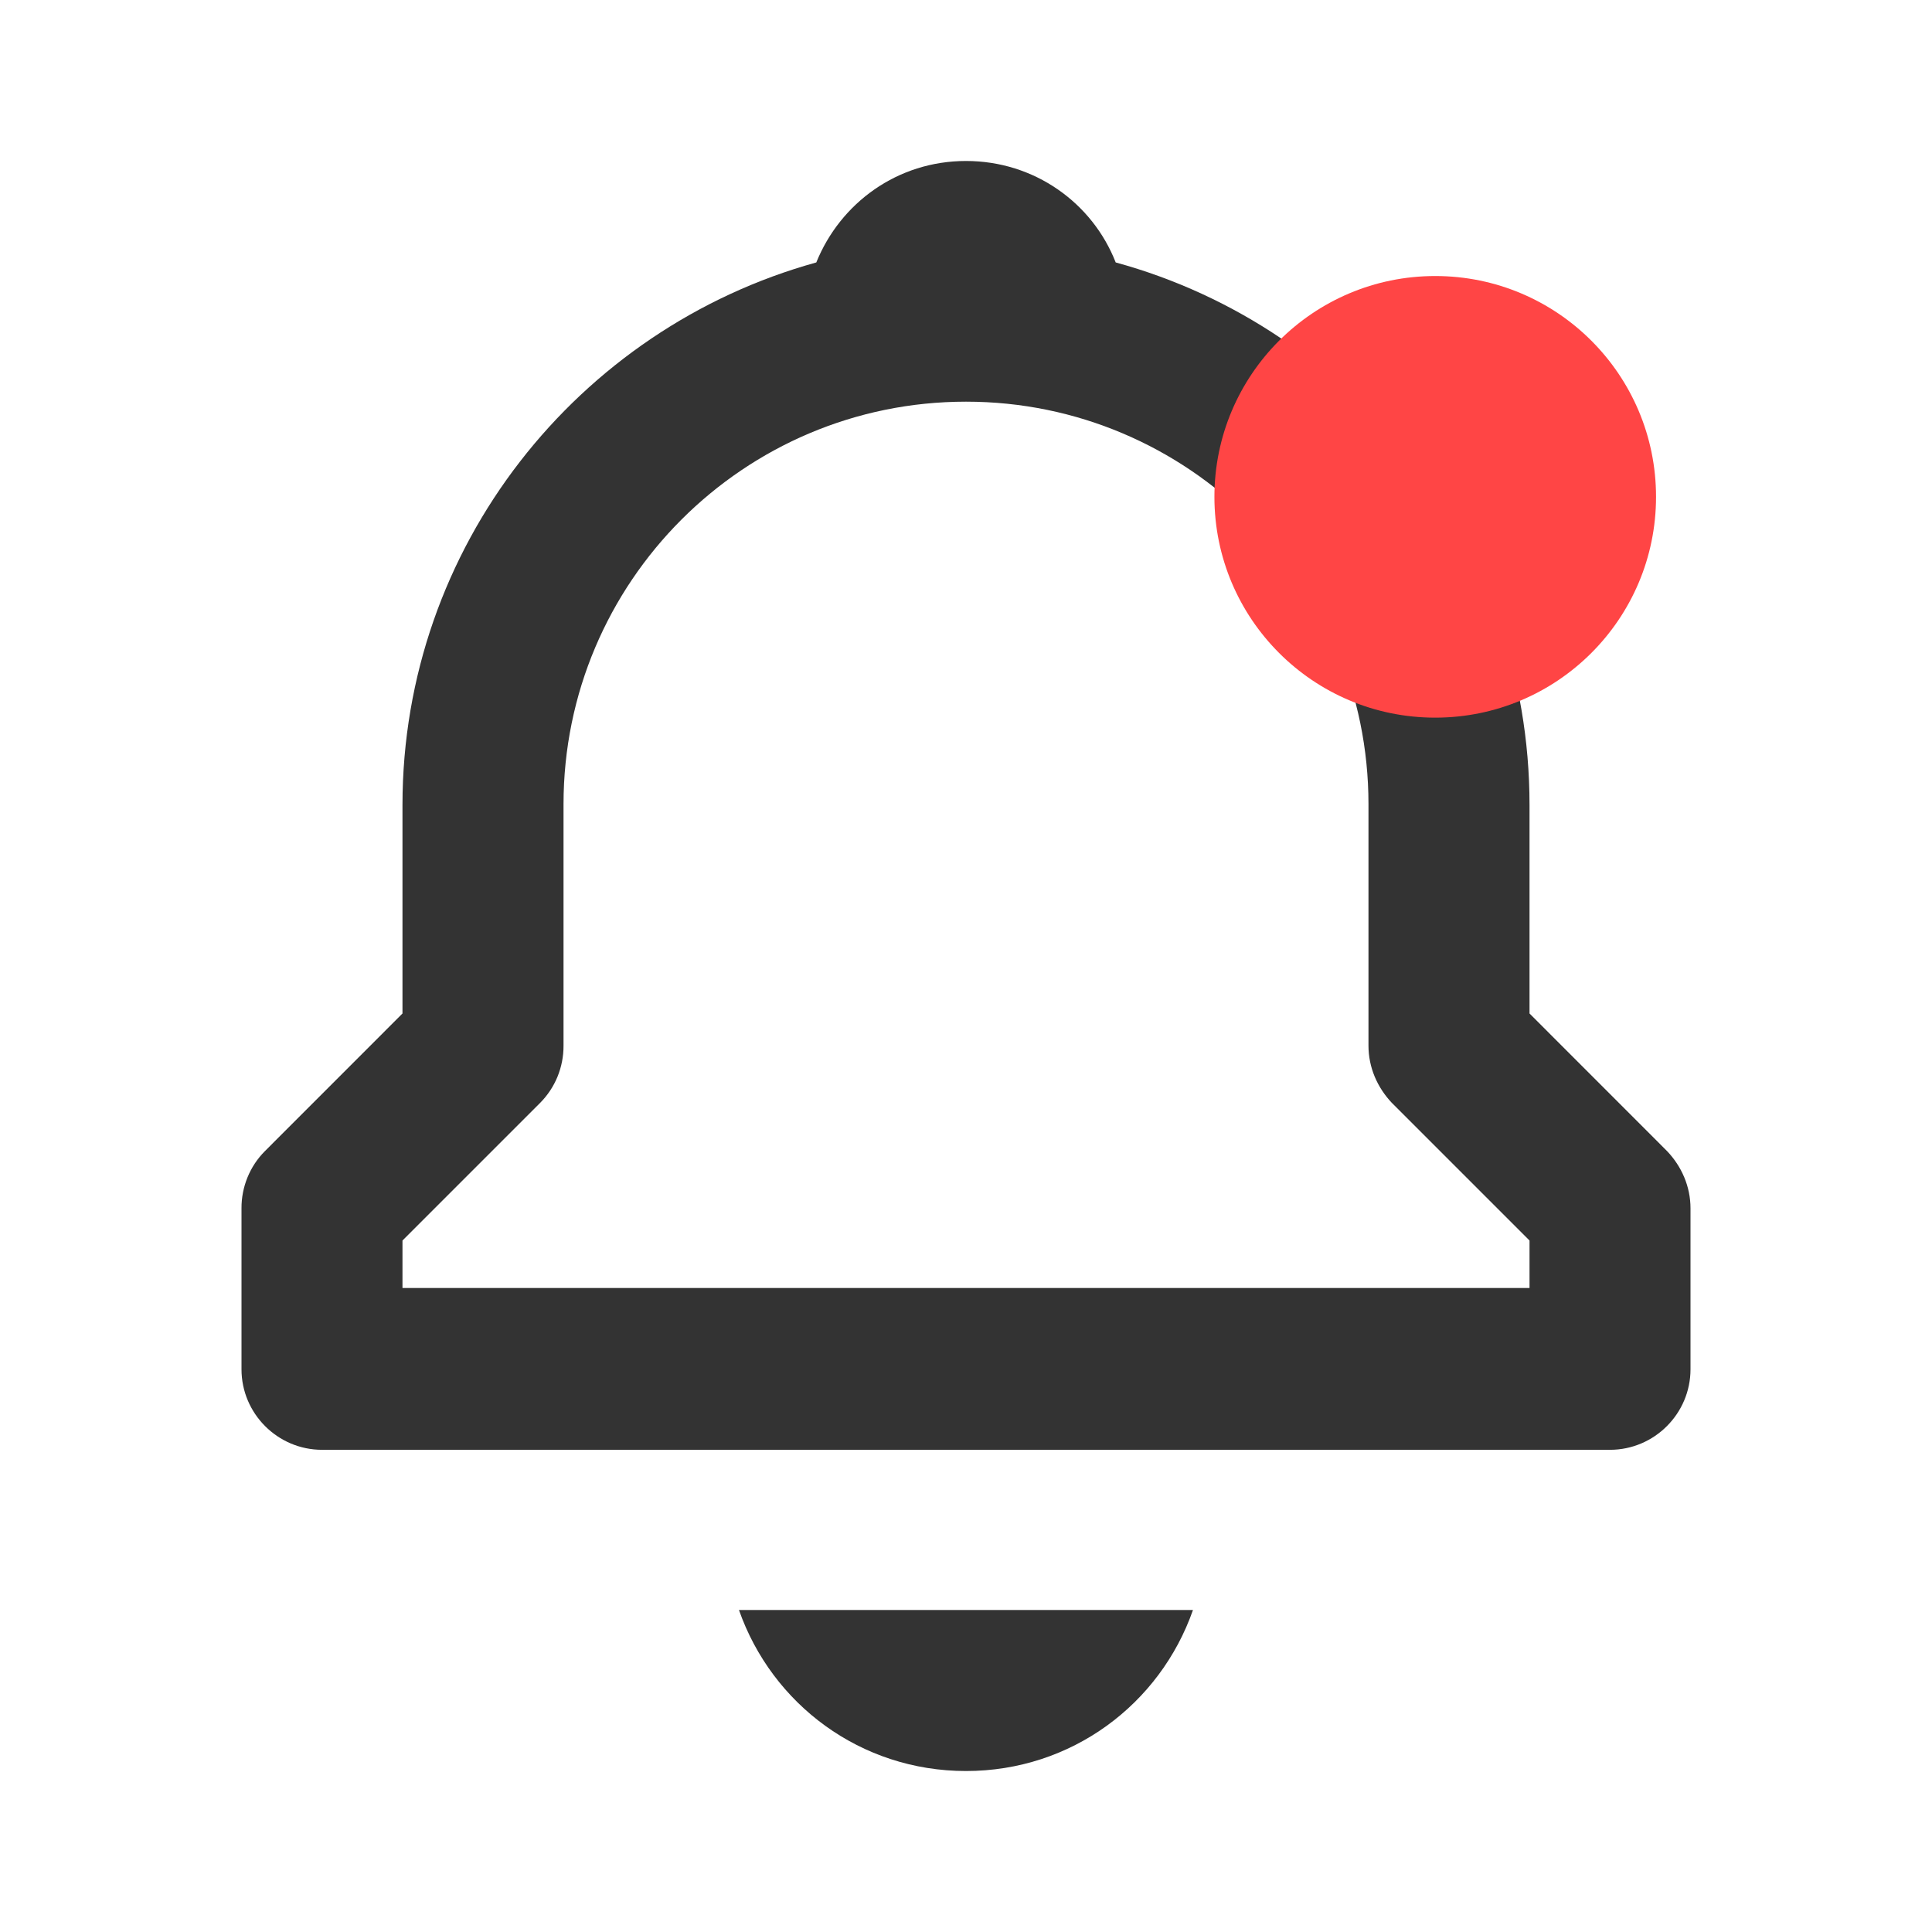
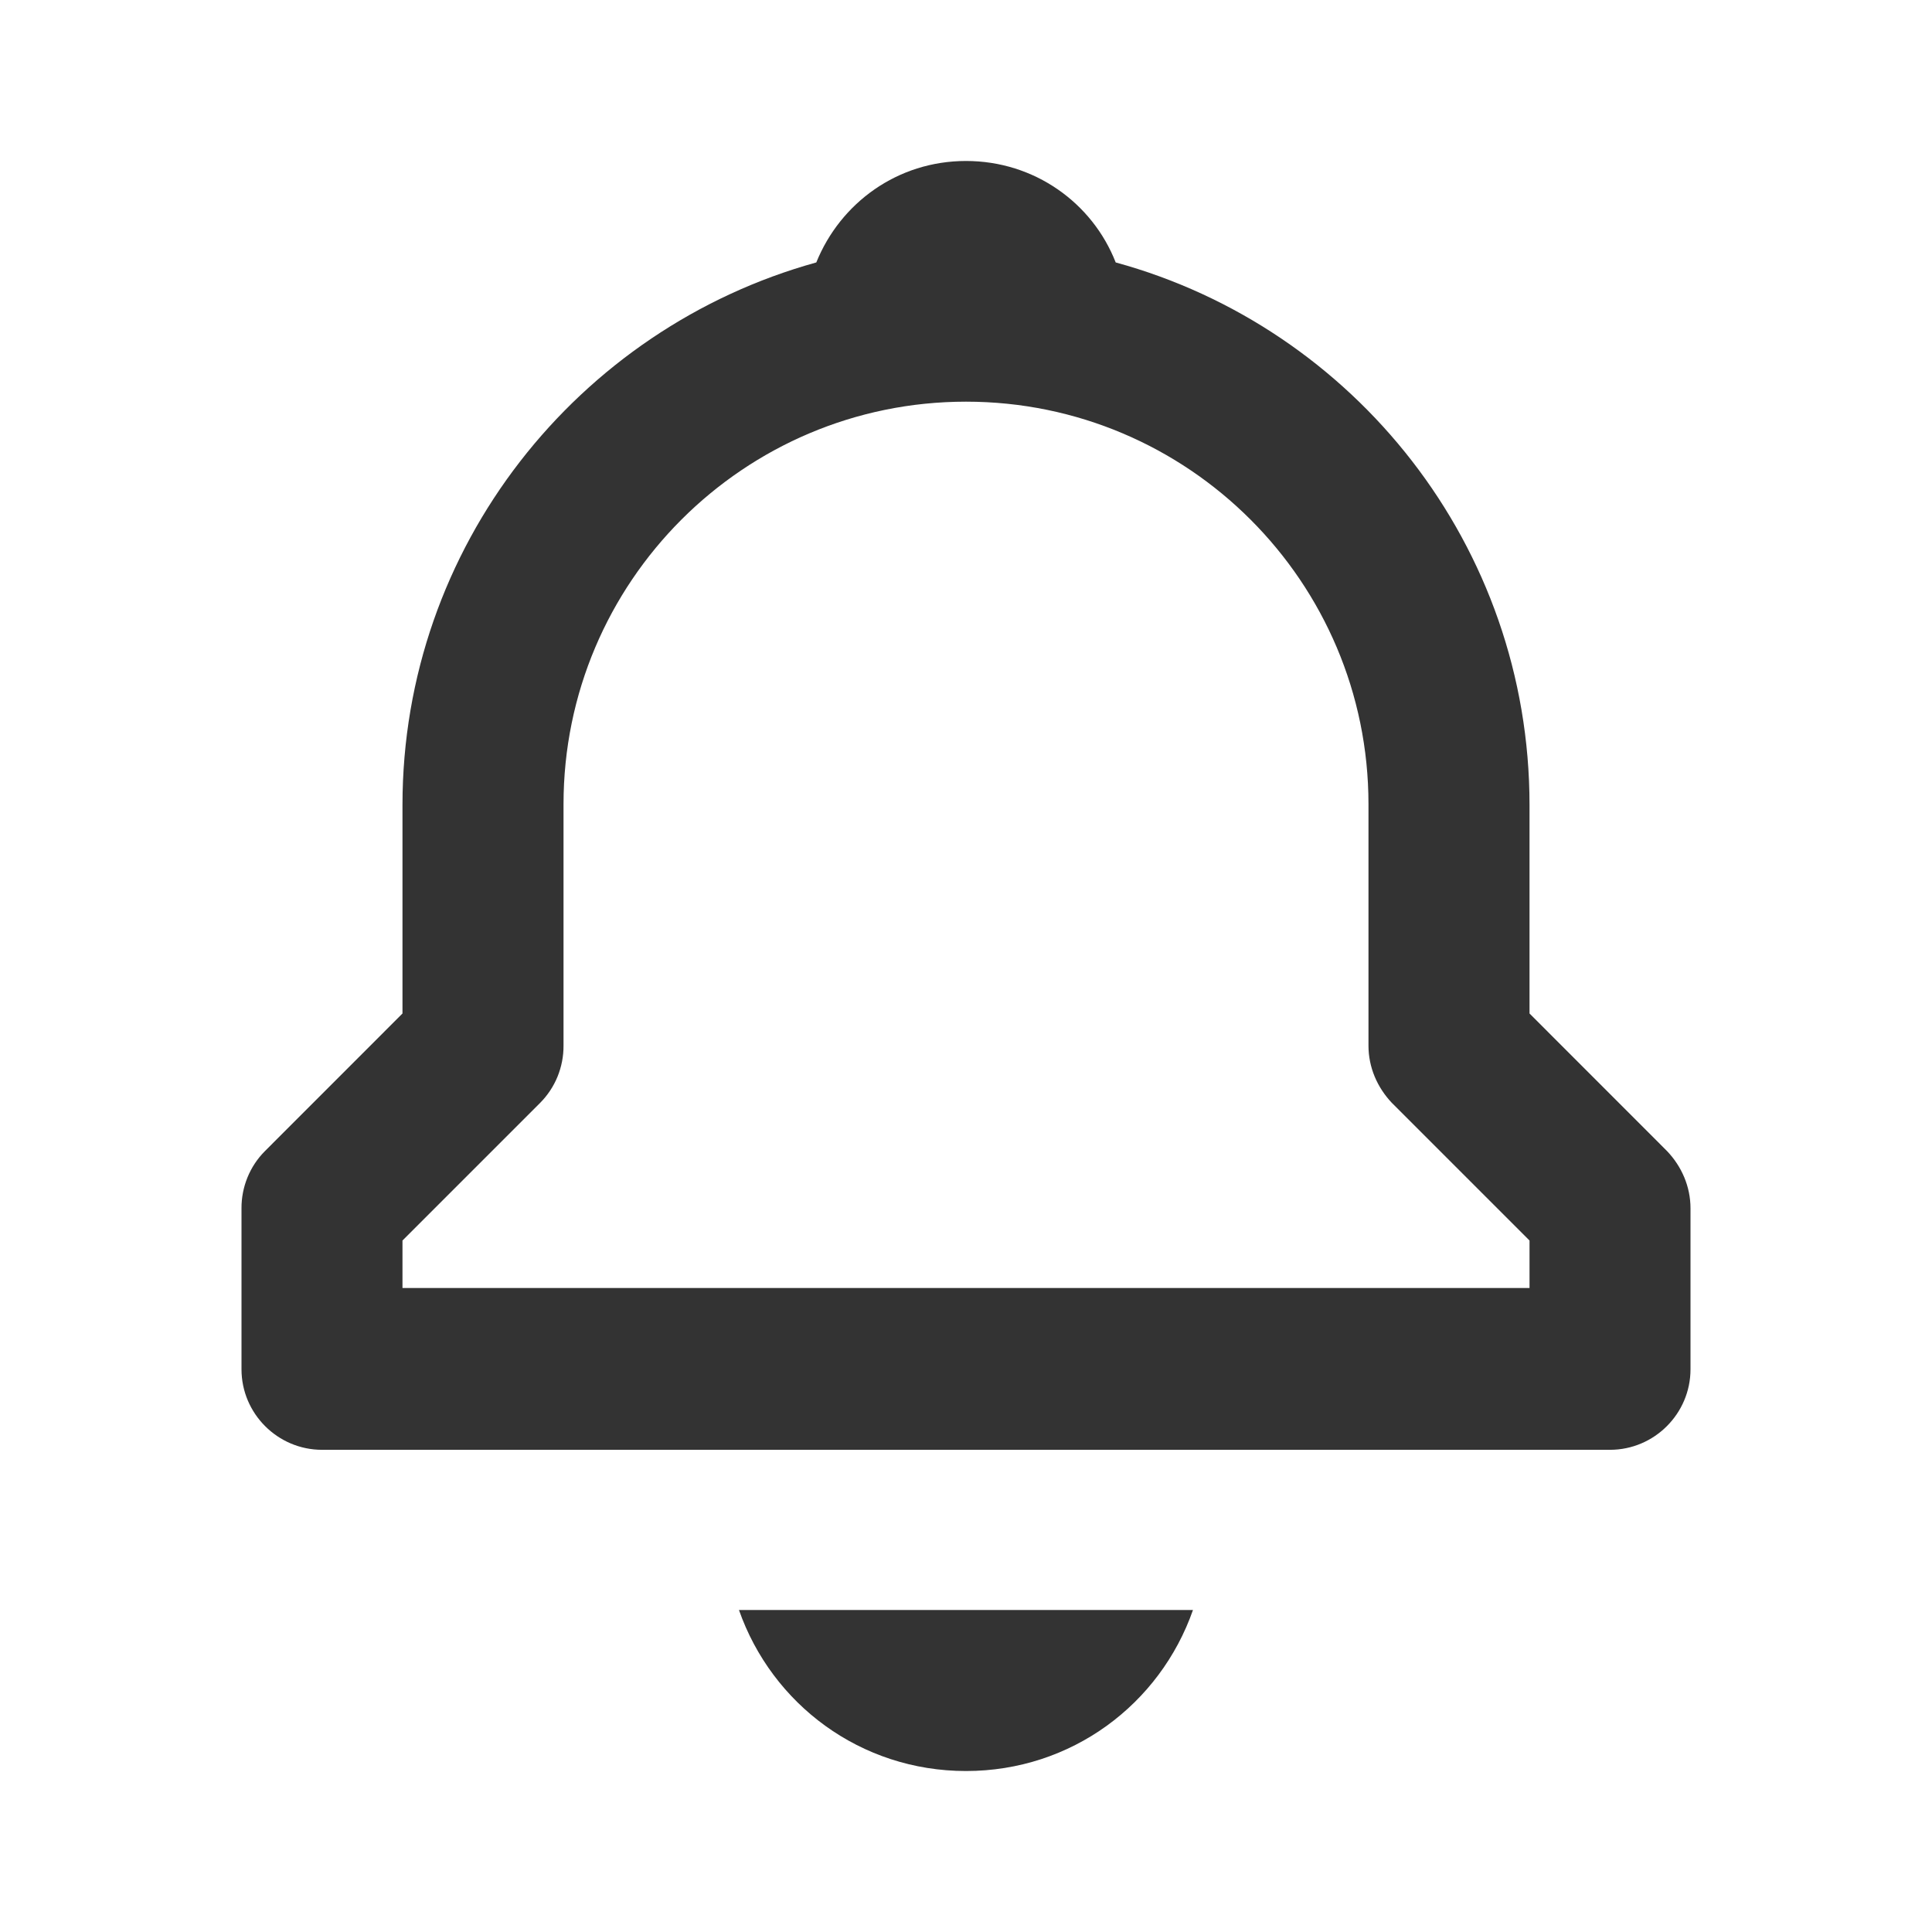
<svg xmlns="http://www.w3.org/2000/svg" preserveAspectRatio="none" overflow="visible" style="display: block;" width="31" height="31" viewBox="0 0 31 31" fill="none">
  <g id="boxicons:bell">
    <path id="Vector" d="M24.542 16.262V12.917C24.542 8.758 21.726 5.257 17.902 4.211C17.528 3.255 16.598 2.583 15.5 2.583C14.402 2.583 13.485 3.255 13.098 4.211C9.274 5.27 6.458 8.77 6.458 12.917V16.262L4.25 18.471C4.13 18.591 4.035 18.735 3.971 18.892C3.907 19.049 3.874 19.218 3.875 19.388V21.971C3.875 22.682 4.456 23.263 5.167 23.263H25.833C26.544 23.263 27.125 22.682 27.125 21.971V19.388C27.125 19.039 26.983 18.716 26.75 18.471L24.542 16.262ZM24.542 20.667H6.458V19.905L8.667 17.696C8.787 17.575 8.882 17.432 8.946 17.275C9.01 17.117 9.043 16.949 9.042 16.779V12.904C9.042 9.339 11.935 6.445 15.5 6.445C19.065 6.445 21.958 9.339 21.958 12.904V16.779C21.958 17.128 22.1 17.45 22.333 17.696L24.542 19.905V20.667ZM19.142 25.833H11.857C12.387 27.345 13.808 28.417 15.5 28.417C17.192 28.417 18.613 27.345 19.142 25.833Z" fill="#333333" />
-     <g id="Frame 294">
-       <rect x="19.486" y="4.429" width="7.086" height="7.086" rx="3.543" fill="#FF4545" />
-     </g>
  </g>
</svg>
